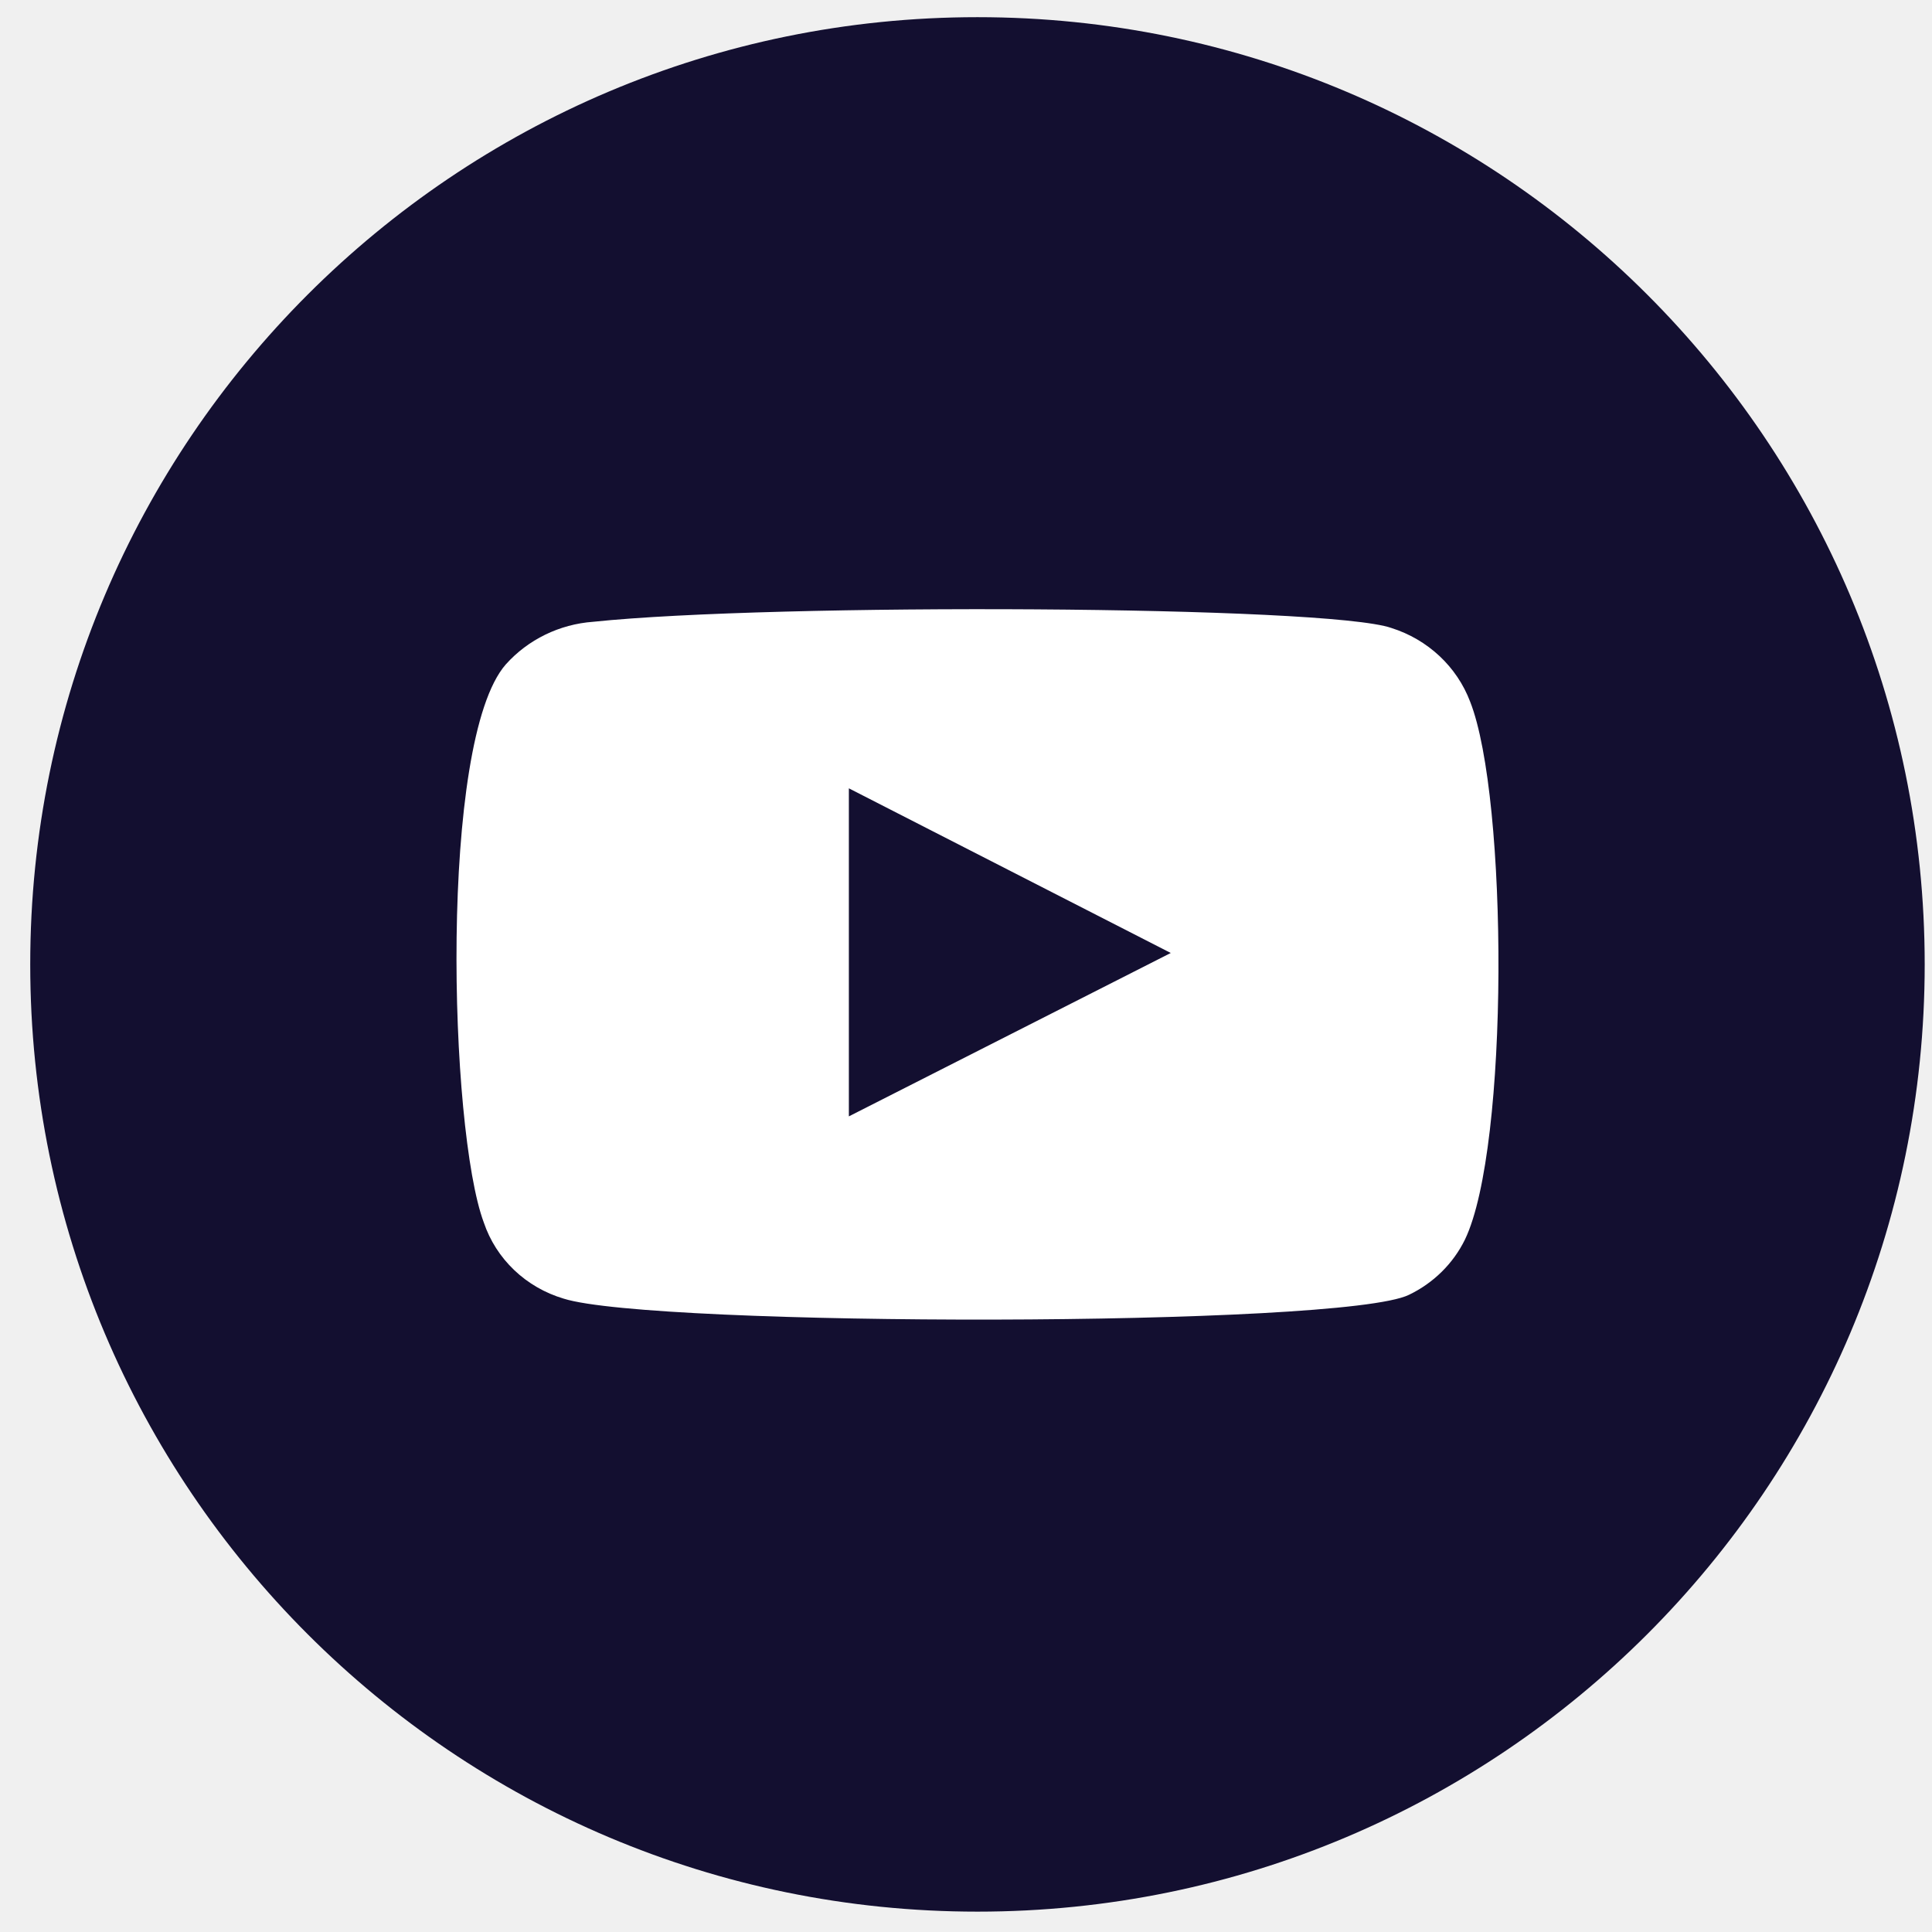
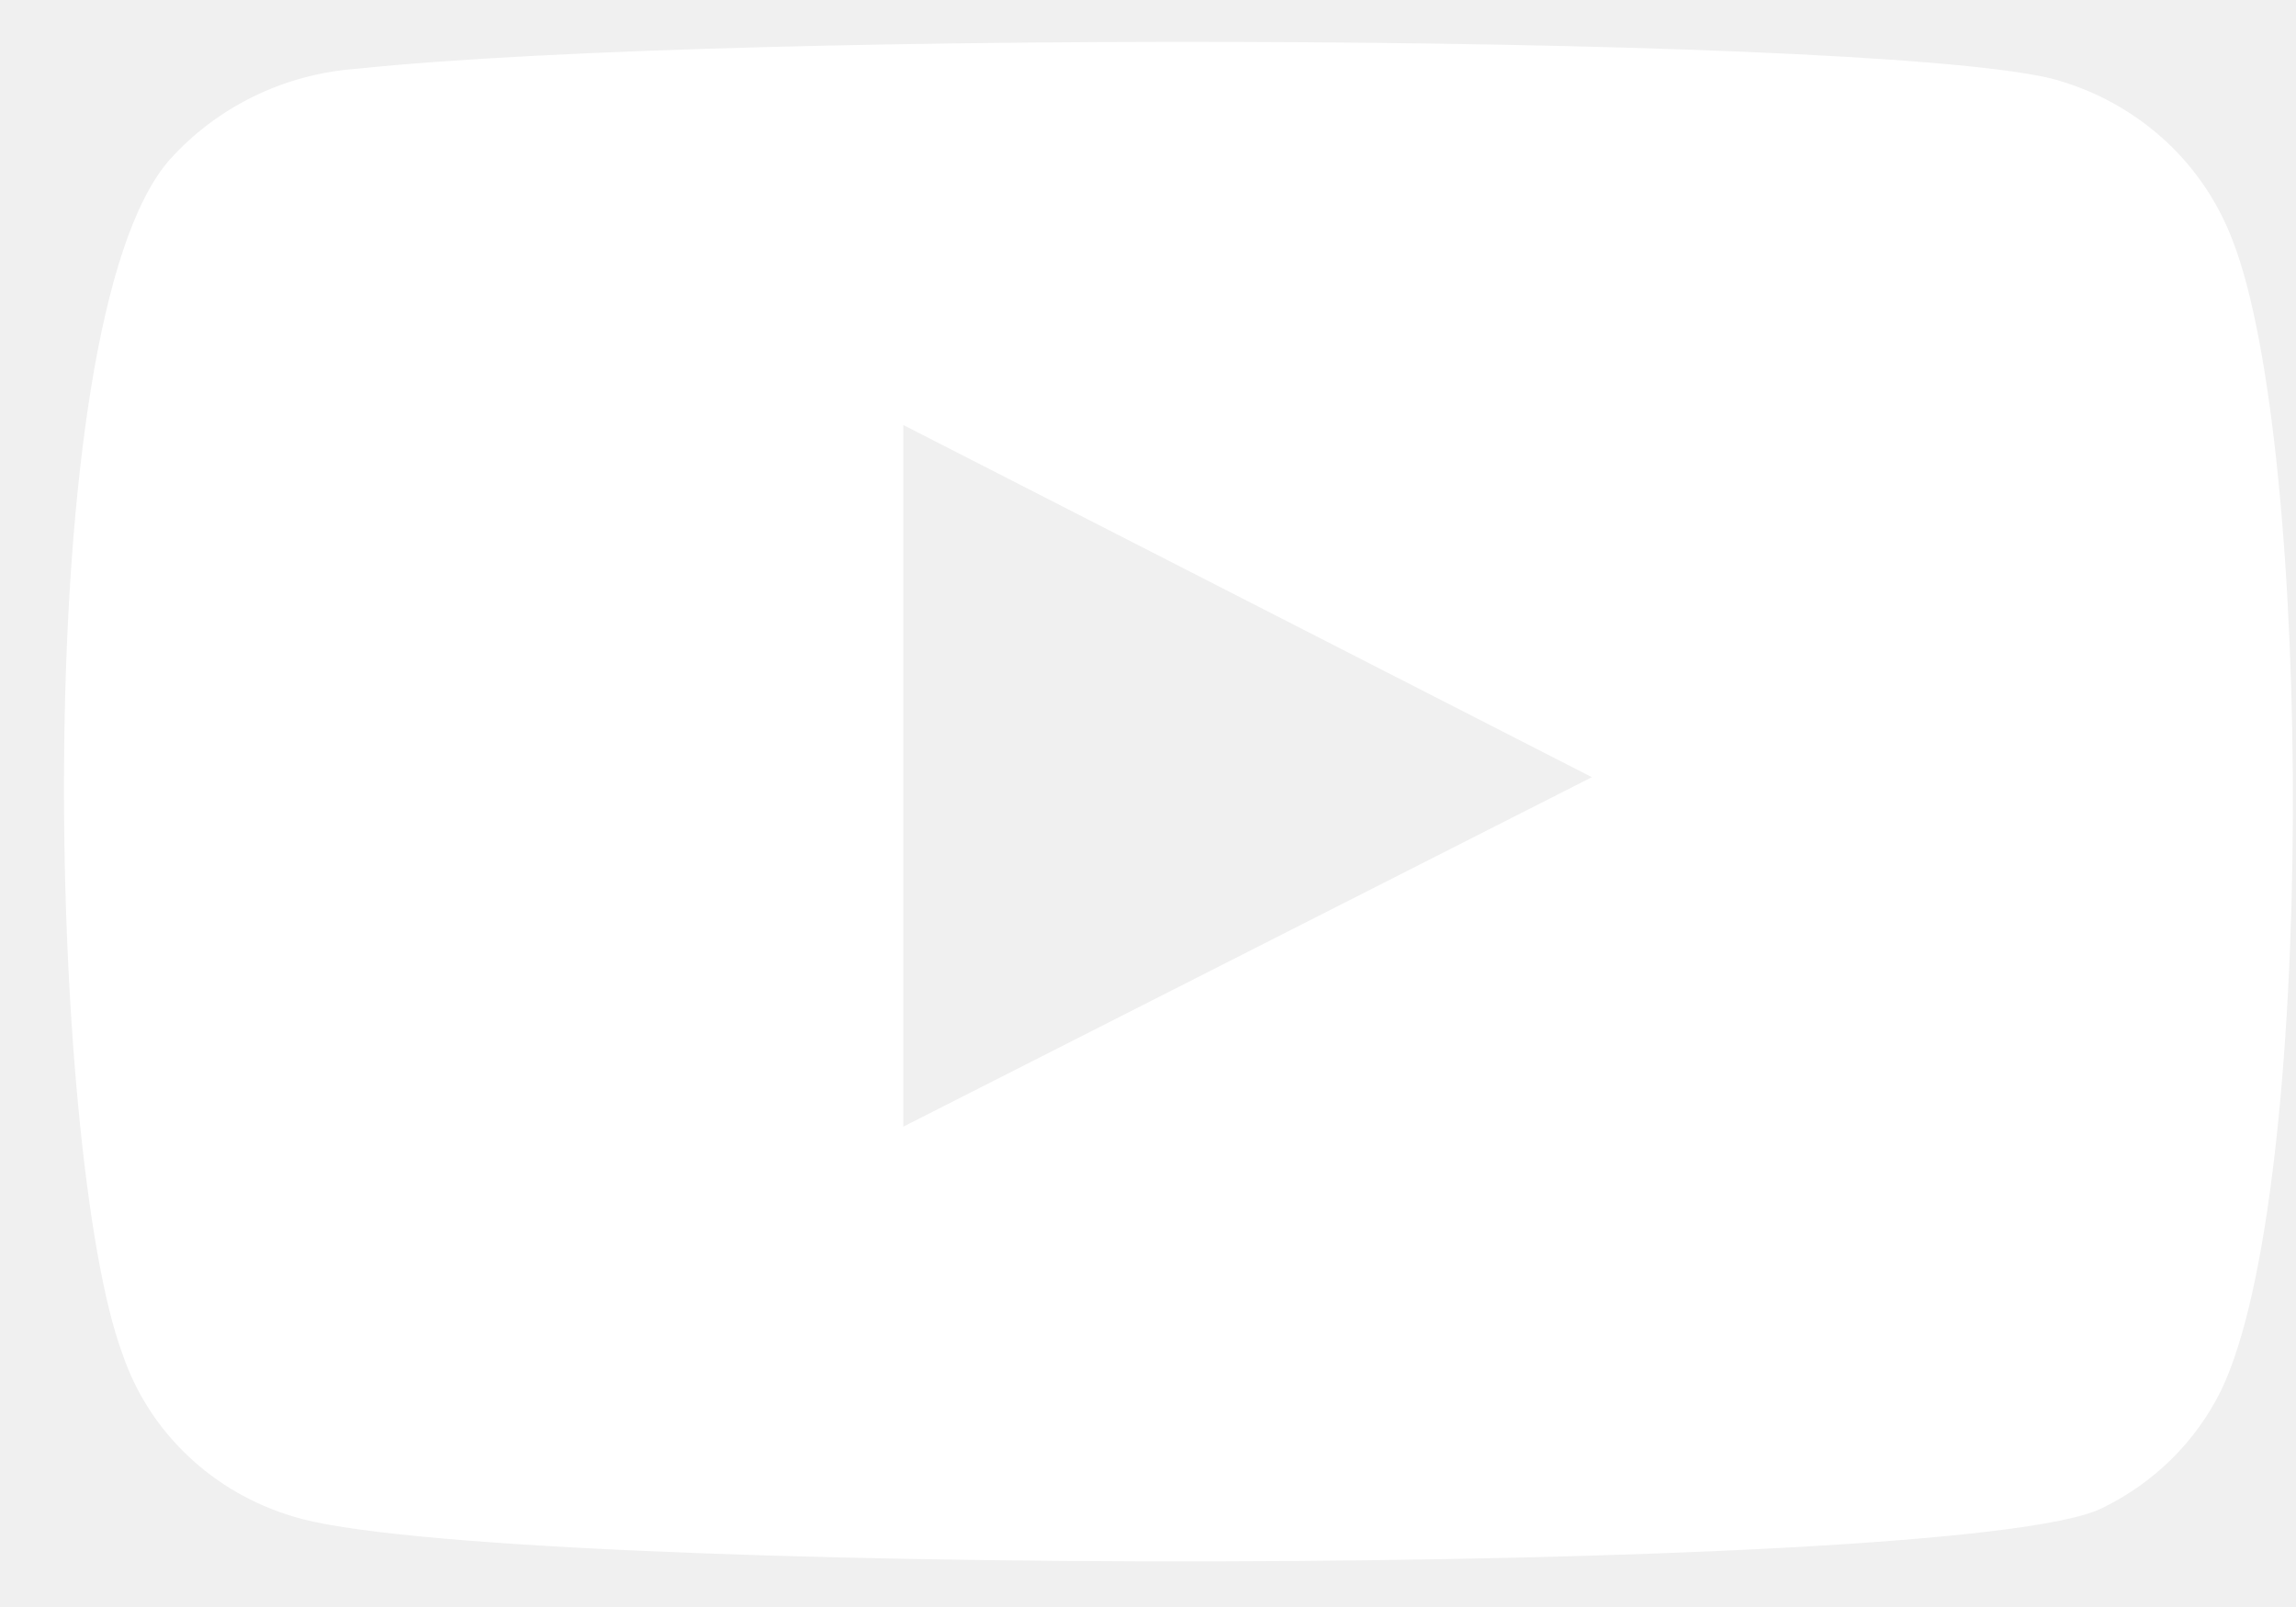
- <svg xmlns="http://www.w3.org/2000/svg" width="54" height="54" viewBox="0 0 54 54" fill="none">
-   <g id="Social Network">
-     <rect x="0.845" y="0.48" width="52.951" height="52.951" rx="26.476" fill="#130F30" />
-     <path id="Vector" fill-rule="evenodd" clip-rule="evenodd" d="M15.754 36.297C15.235 36.143 14.761 35.87 14.373 35.5C13.984 35.13 13.693 34.674 13.523 34.171C12.551 31.572 12.263 20.716 14.135 18.573C14.758 17.876 15.637 17.447 16.582 17.379C21.602 16.852 37.113 16.922 38.895 17.554C39.396 17.713 39.853 17.98 40.234 18.336C40.614 18.692 40.907 19.127 41.09 19.61C42.152 22.297 42.188 32.063 40.946 34.646C40.617 35.318 40.065 35.862 39.38 36.191C37.509 37.105 18.237 37.087 15.754 36.297V36.297ZM23.726 31.203L32.723 26.636L23.726 22.034V31.203Z" fill="white" />
-   </g>
+ <svg xmlns="http://www.w3.org/2000/svg" width="30" height="21" viewBox="0 0 30 21" fill="none">
+   <path fill-rule="evenodd" clip-rule="evenodd" d="M3.831 19.817C3.312 19.663 2.838 19.39 2.45 19.02C2.061 18.65 1.77 18.195 1.6 17.692C0.628 15.092 0.34 4.236 2.212 2.093C2.834 1.396 3.714 0.967 4.659 0.899C9.679 0.372 25.19 0.442 26.972 1.075C27.473 1.233 27.93 1.501 28.311 1.856C28.691 2.212 28.983 2.648 29.167 3.13C30.229 5.817 30.265 15.584 29.023 18.166C28.694 18.838 28.142 19.383 27.457 19.712C25.586 20.625 6.314 20.608 3.831 19.817V19.817ZM11.803 14.723L20.8 10.156L11.803 5.554V14.723Z" fill="white" />
</svg>
